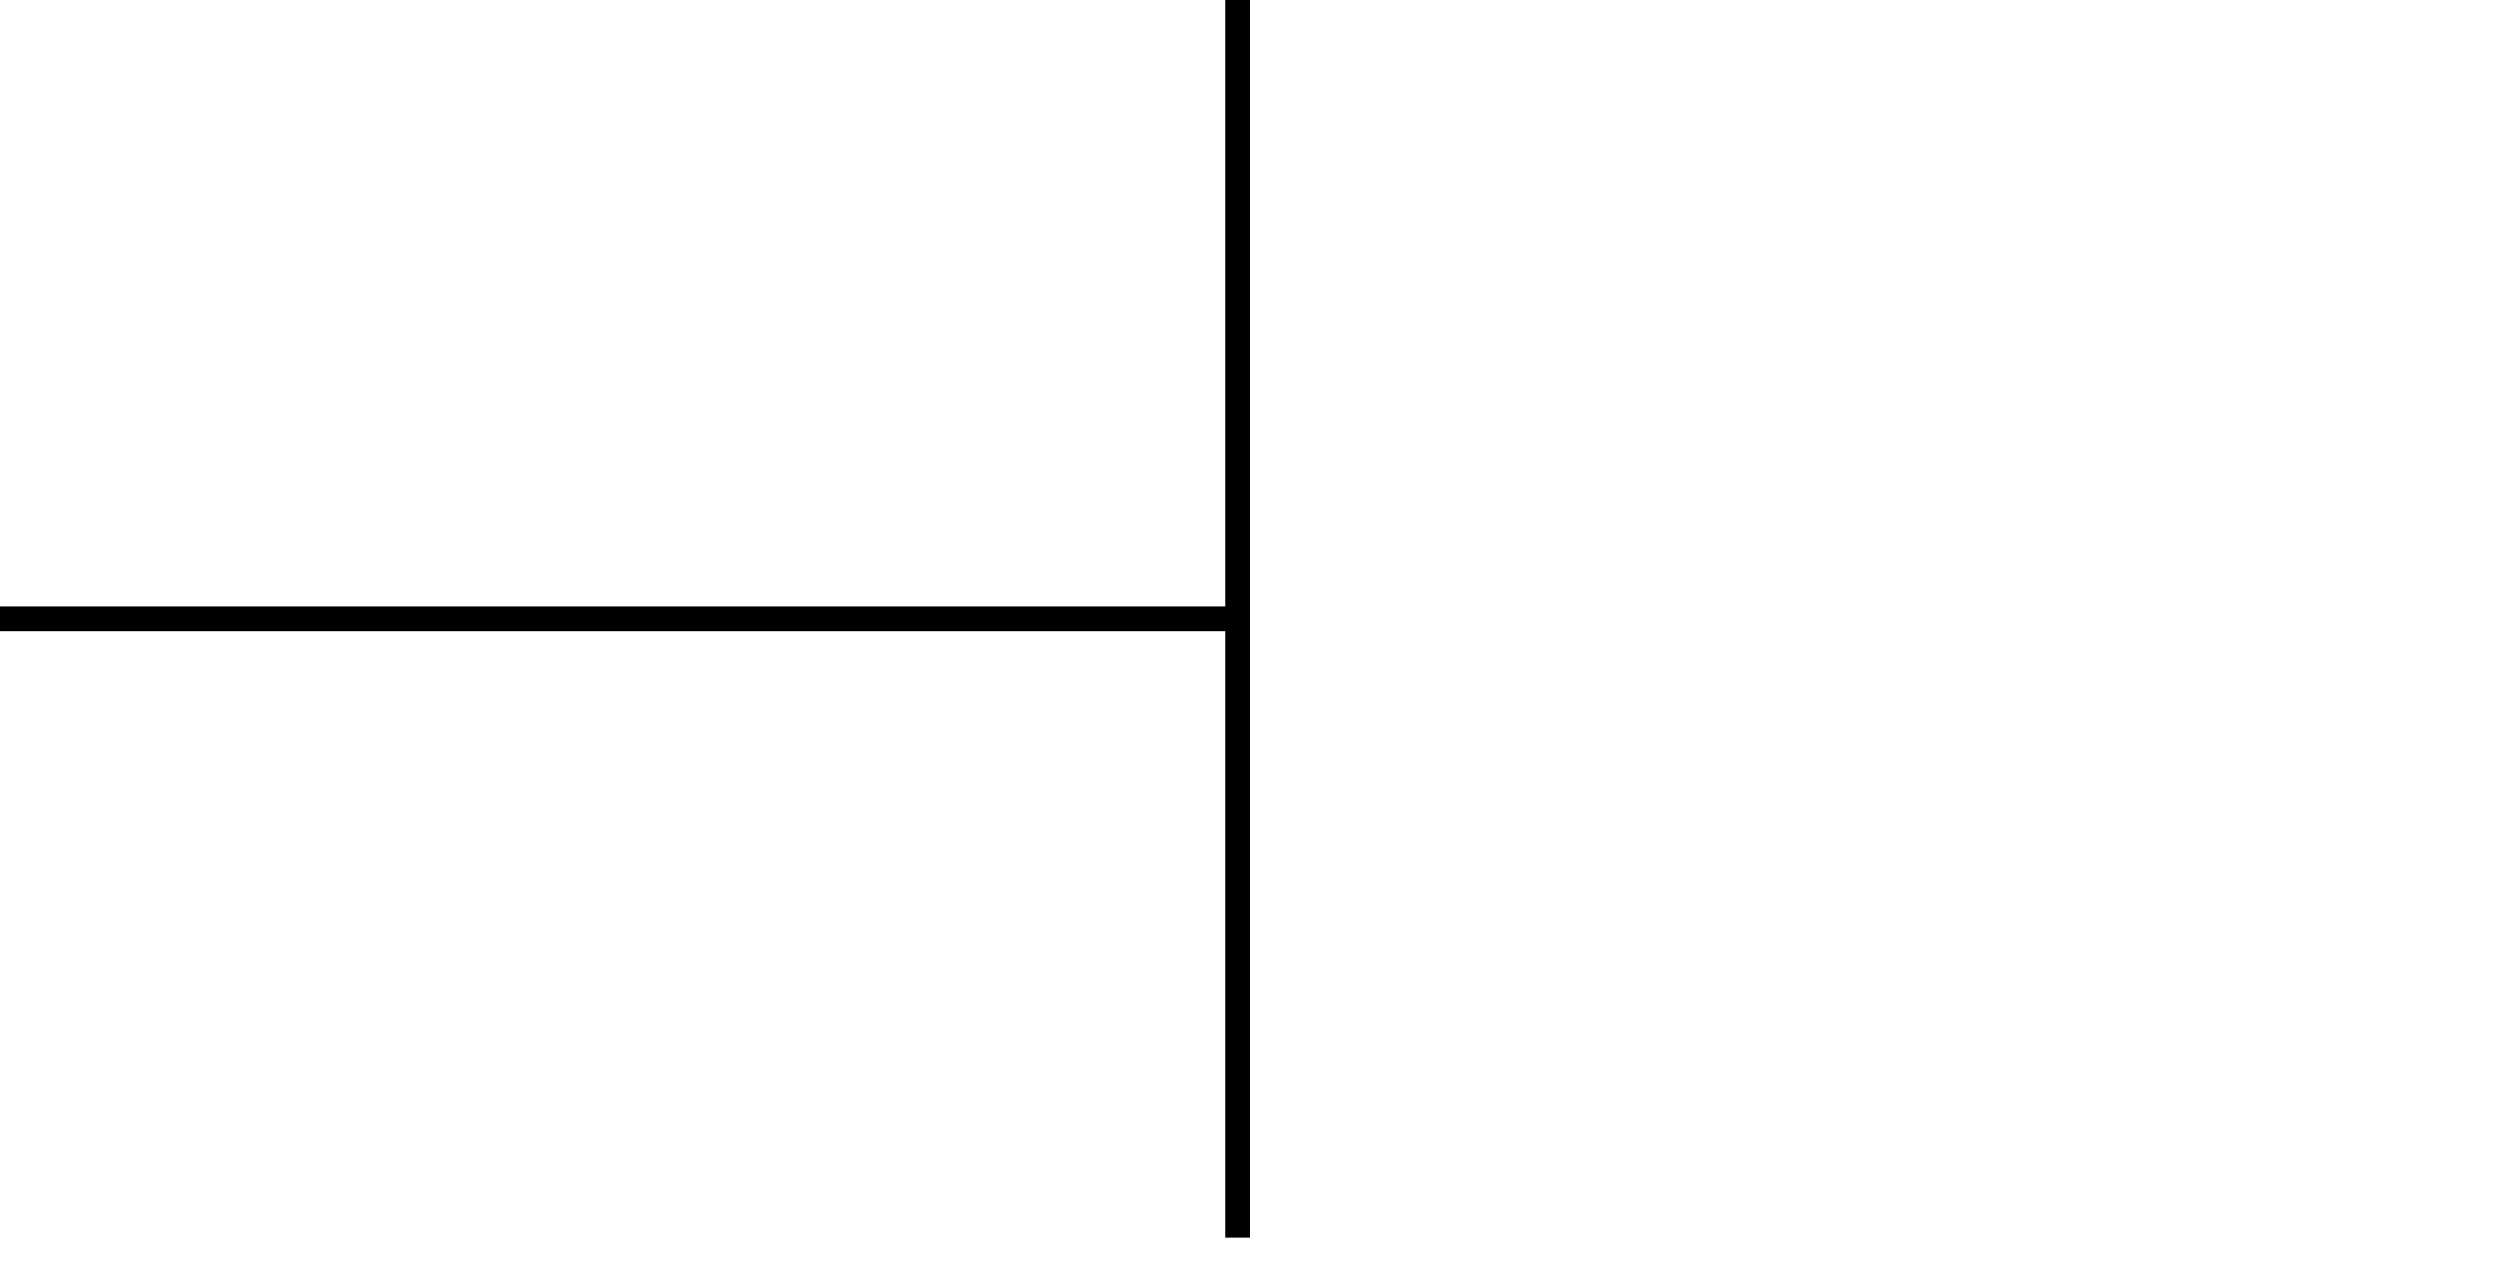
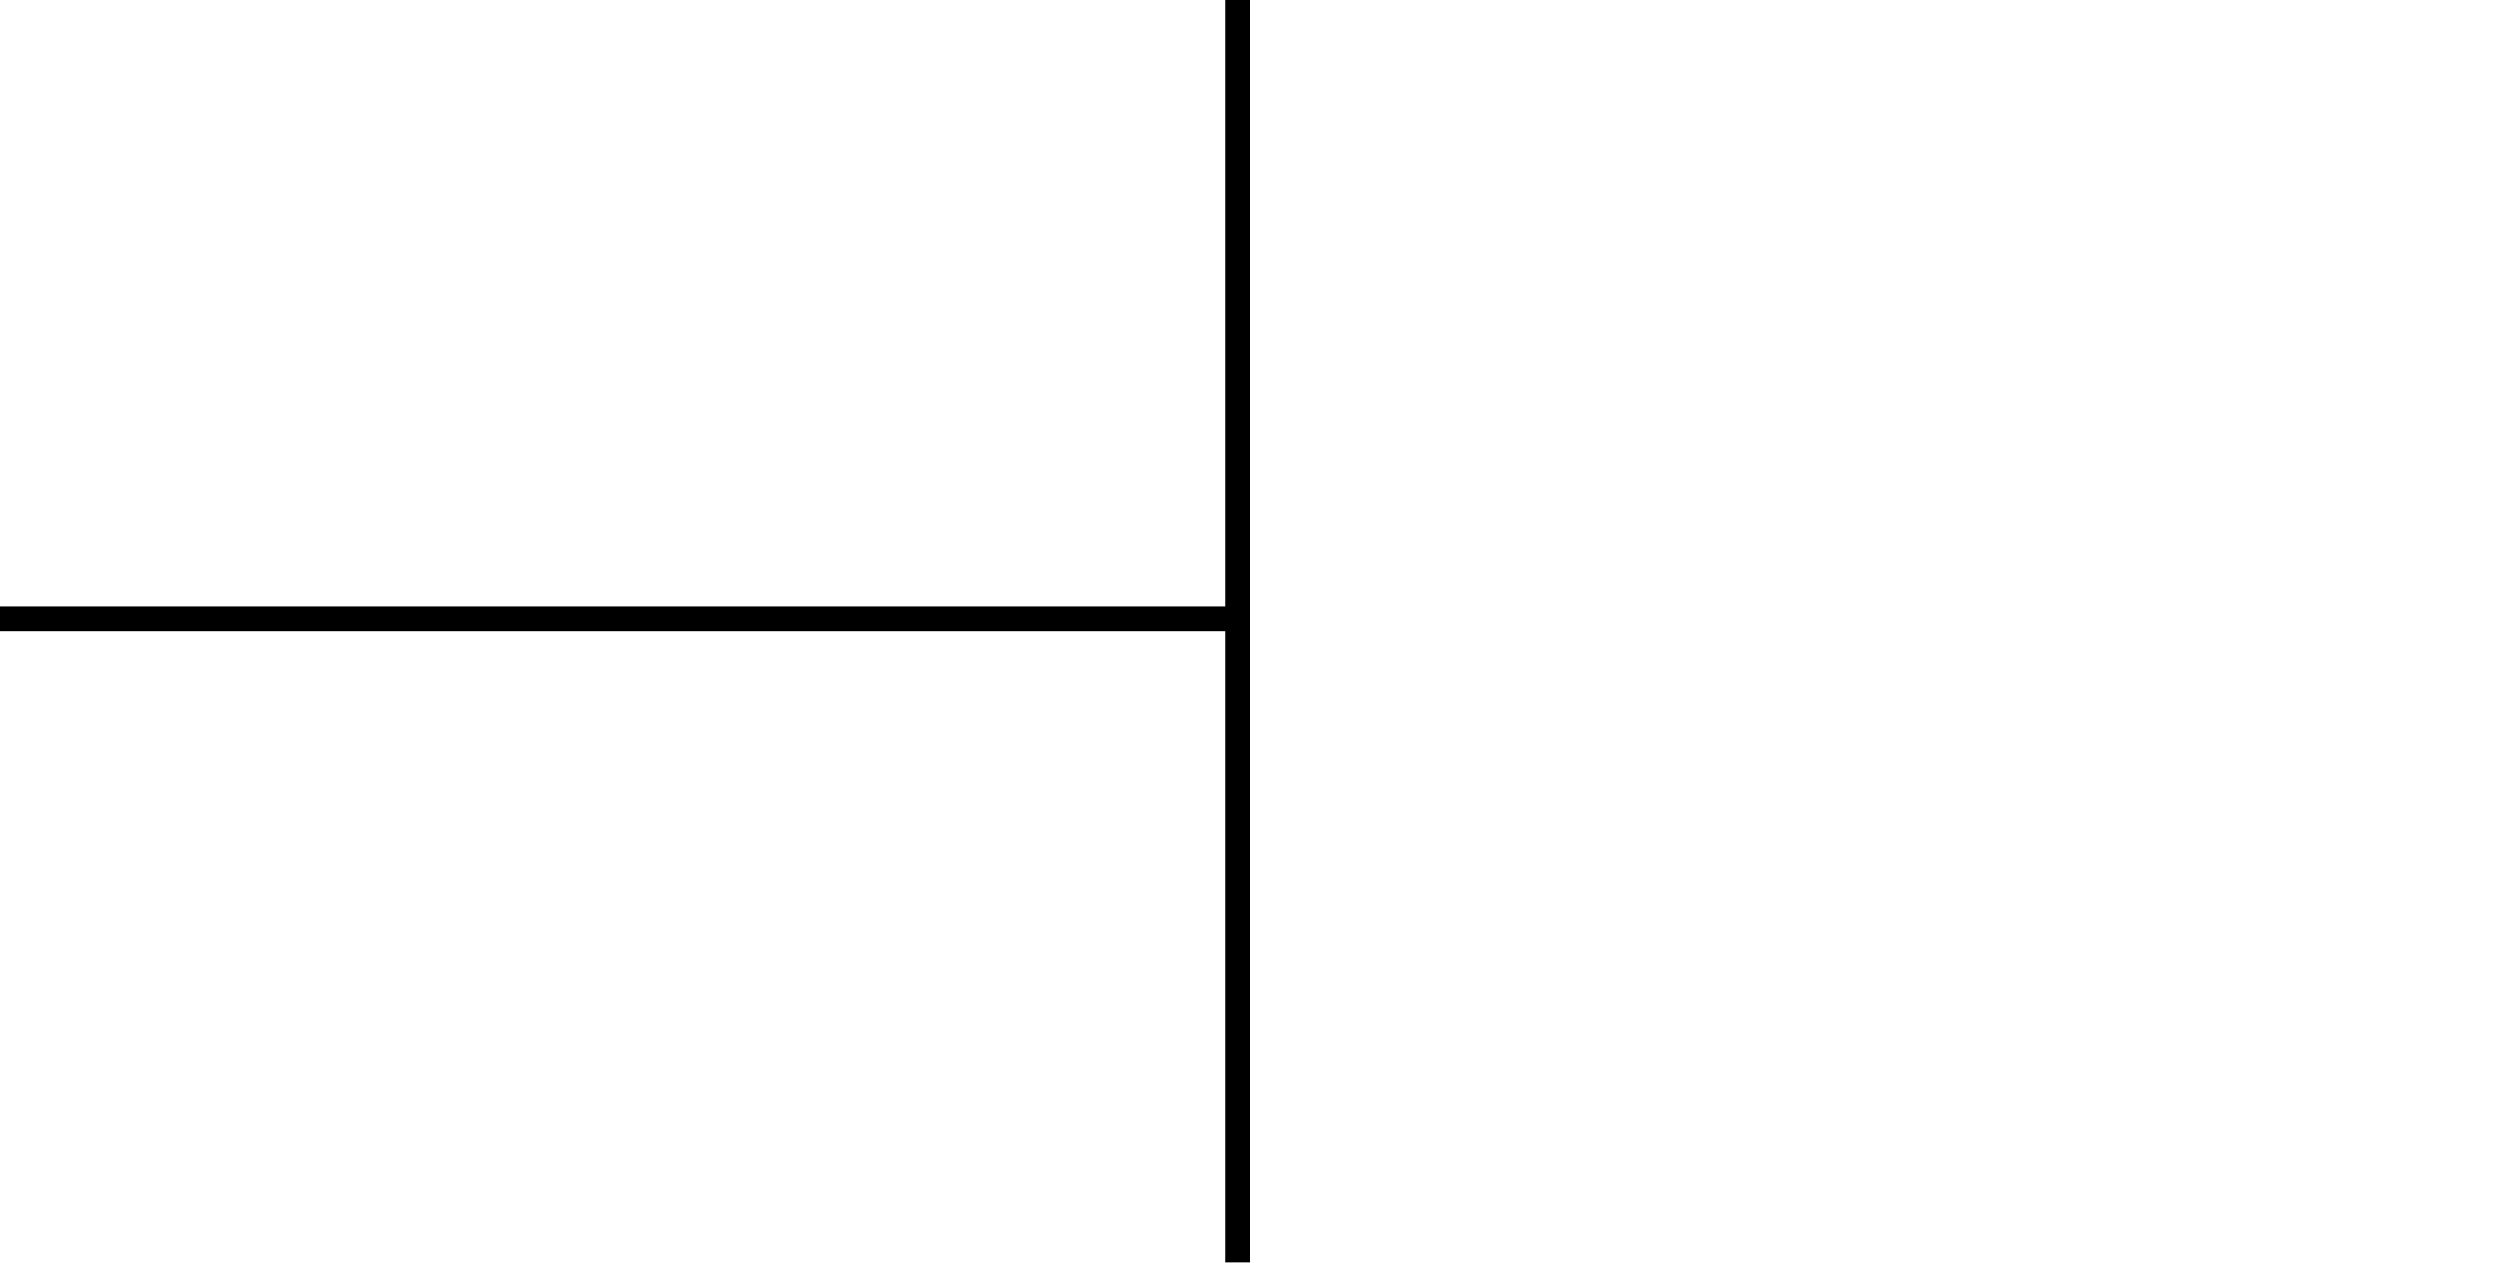
<svg xmlns="http://www.w3.org/2000/svg" width="101" height="51">
  <g fill="transparent" stroke="#000000" stroke-width="1">
-     <path d="M 50 0 L 50 50" />
+     <path d="M 50 0 L 50 51" />
    <path d="M 0 25 L 50 25" />
  </g>
</svg>
